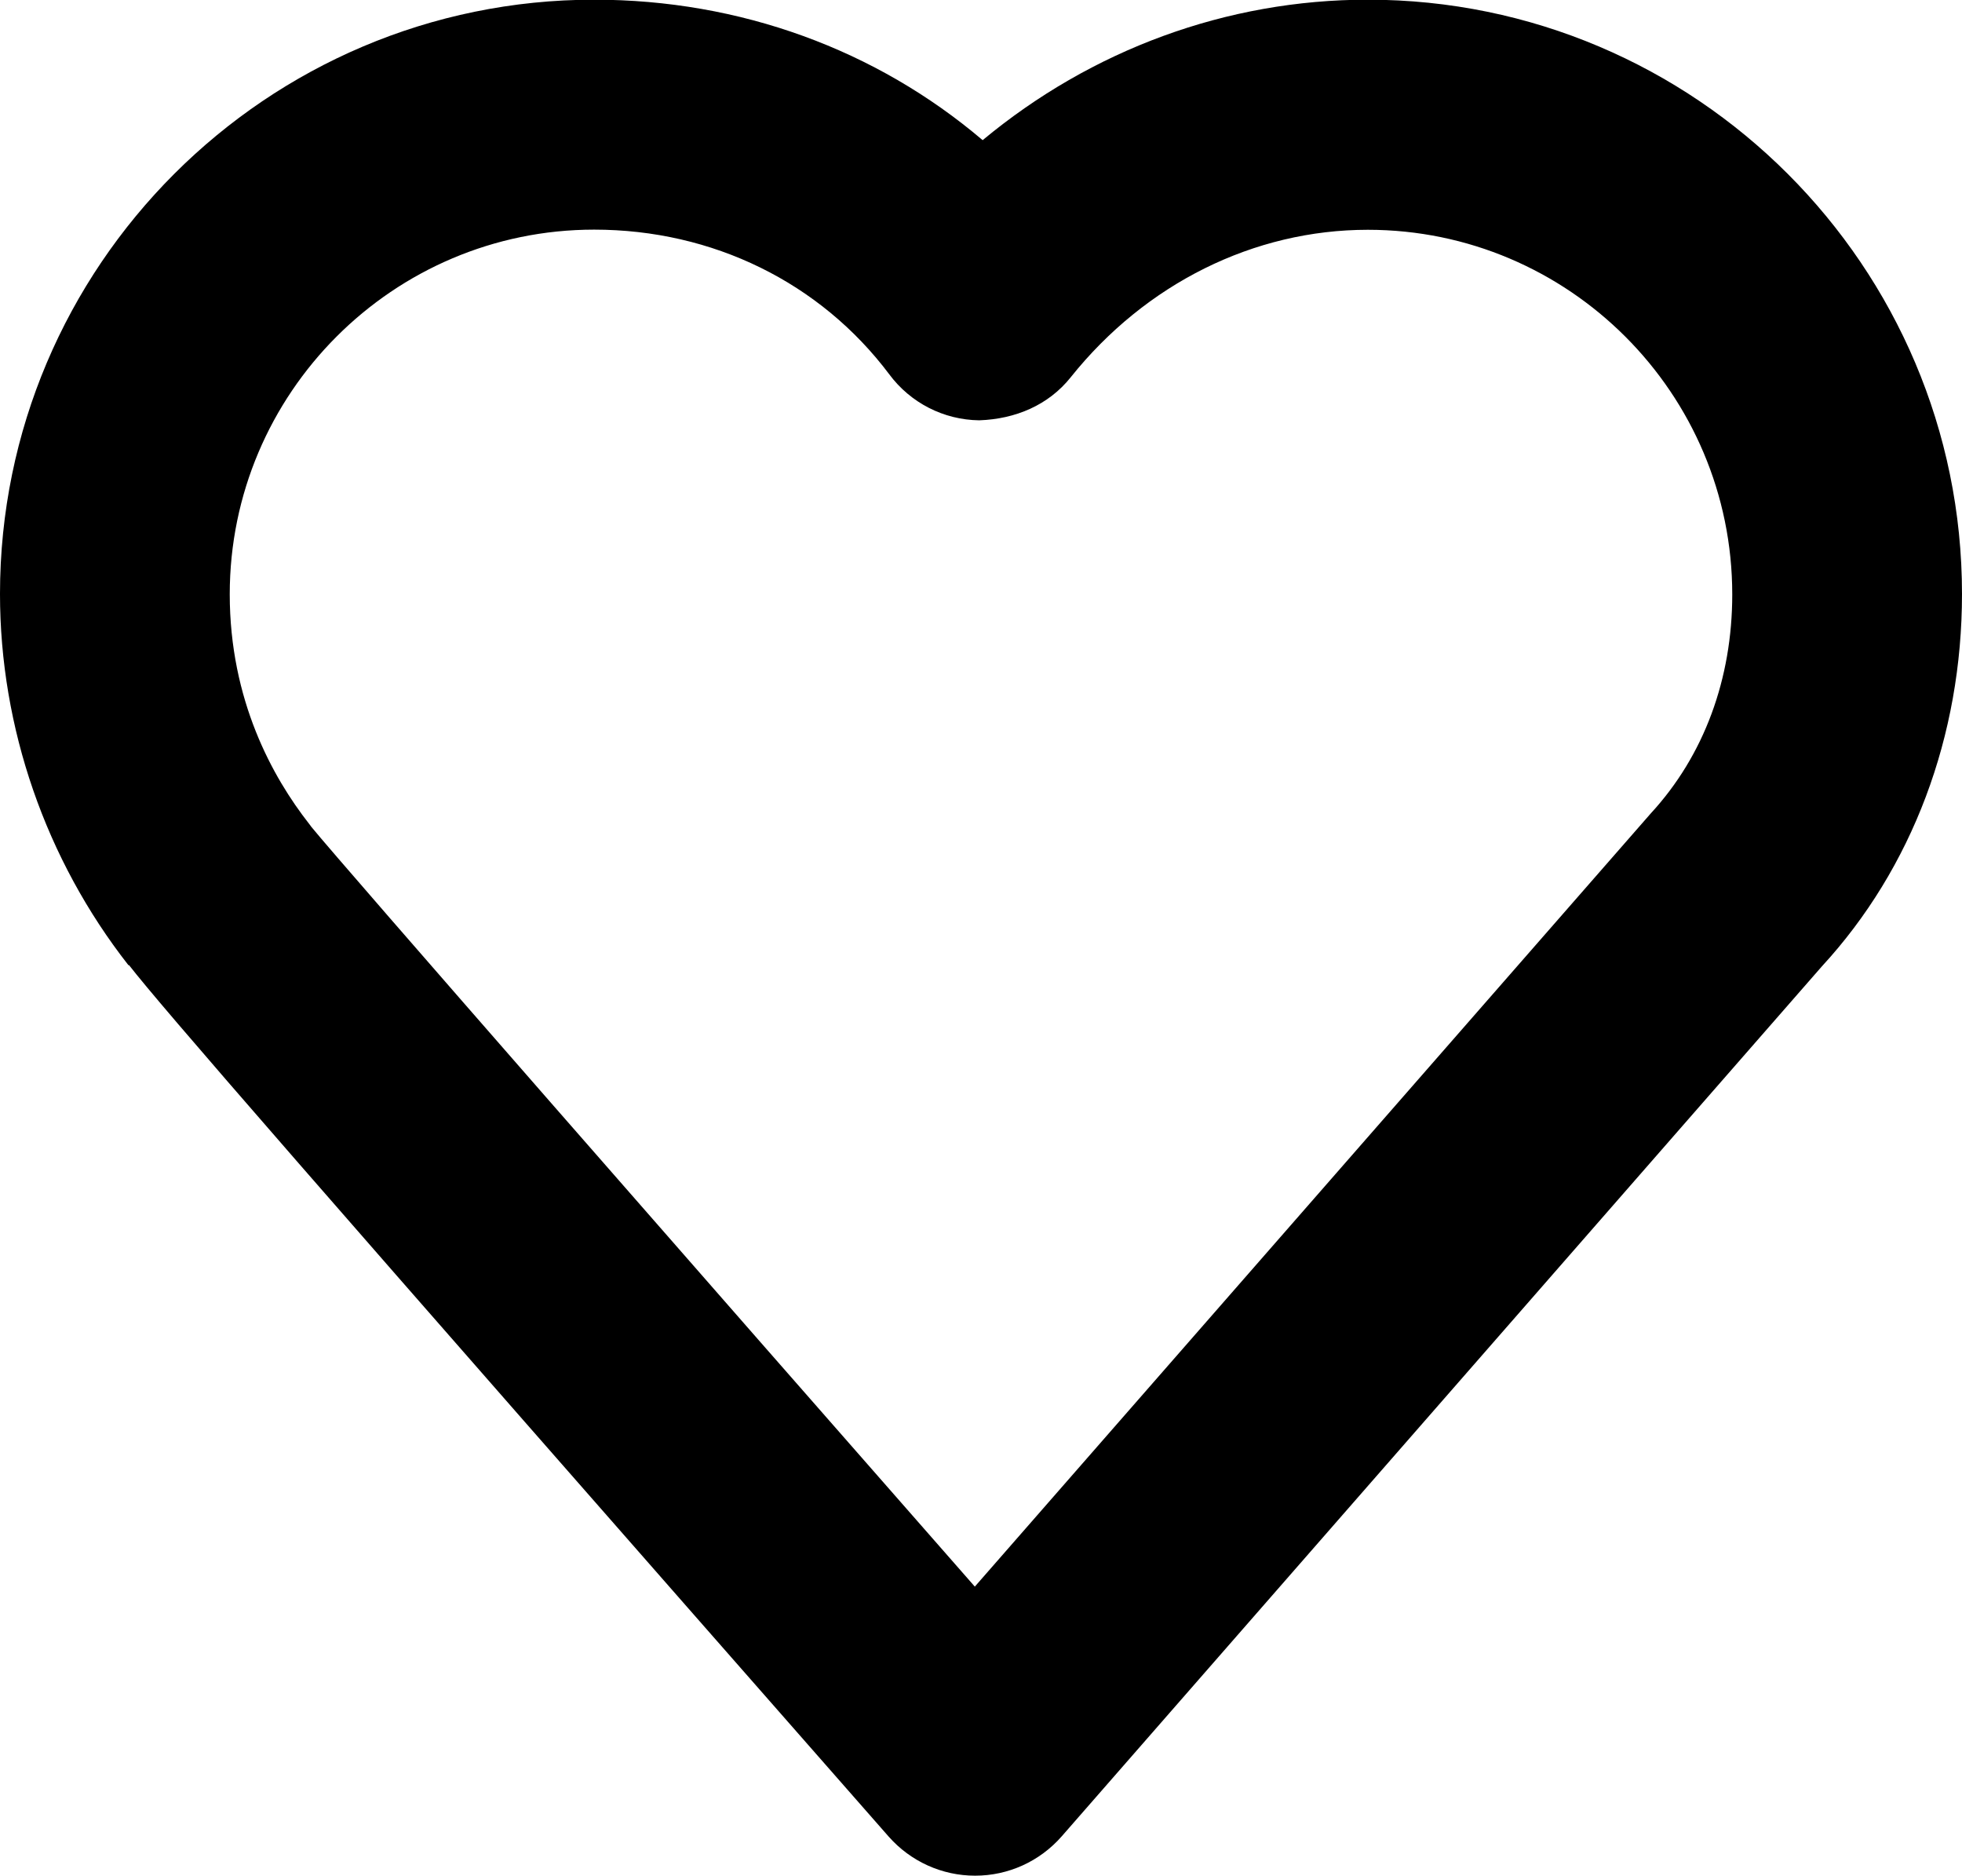
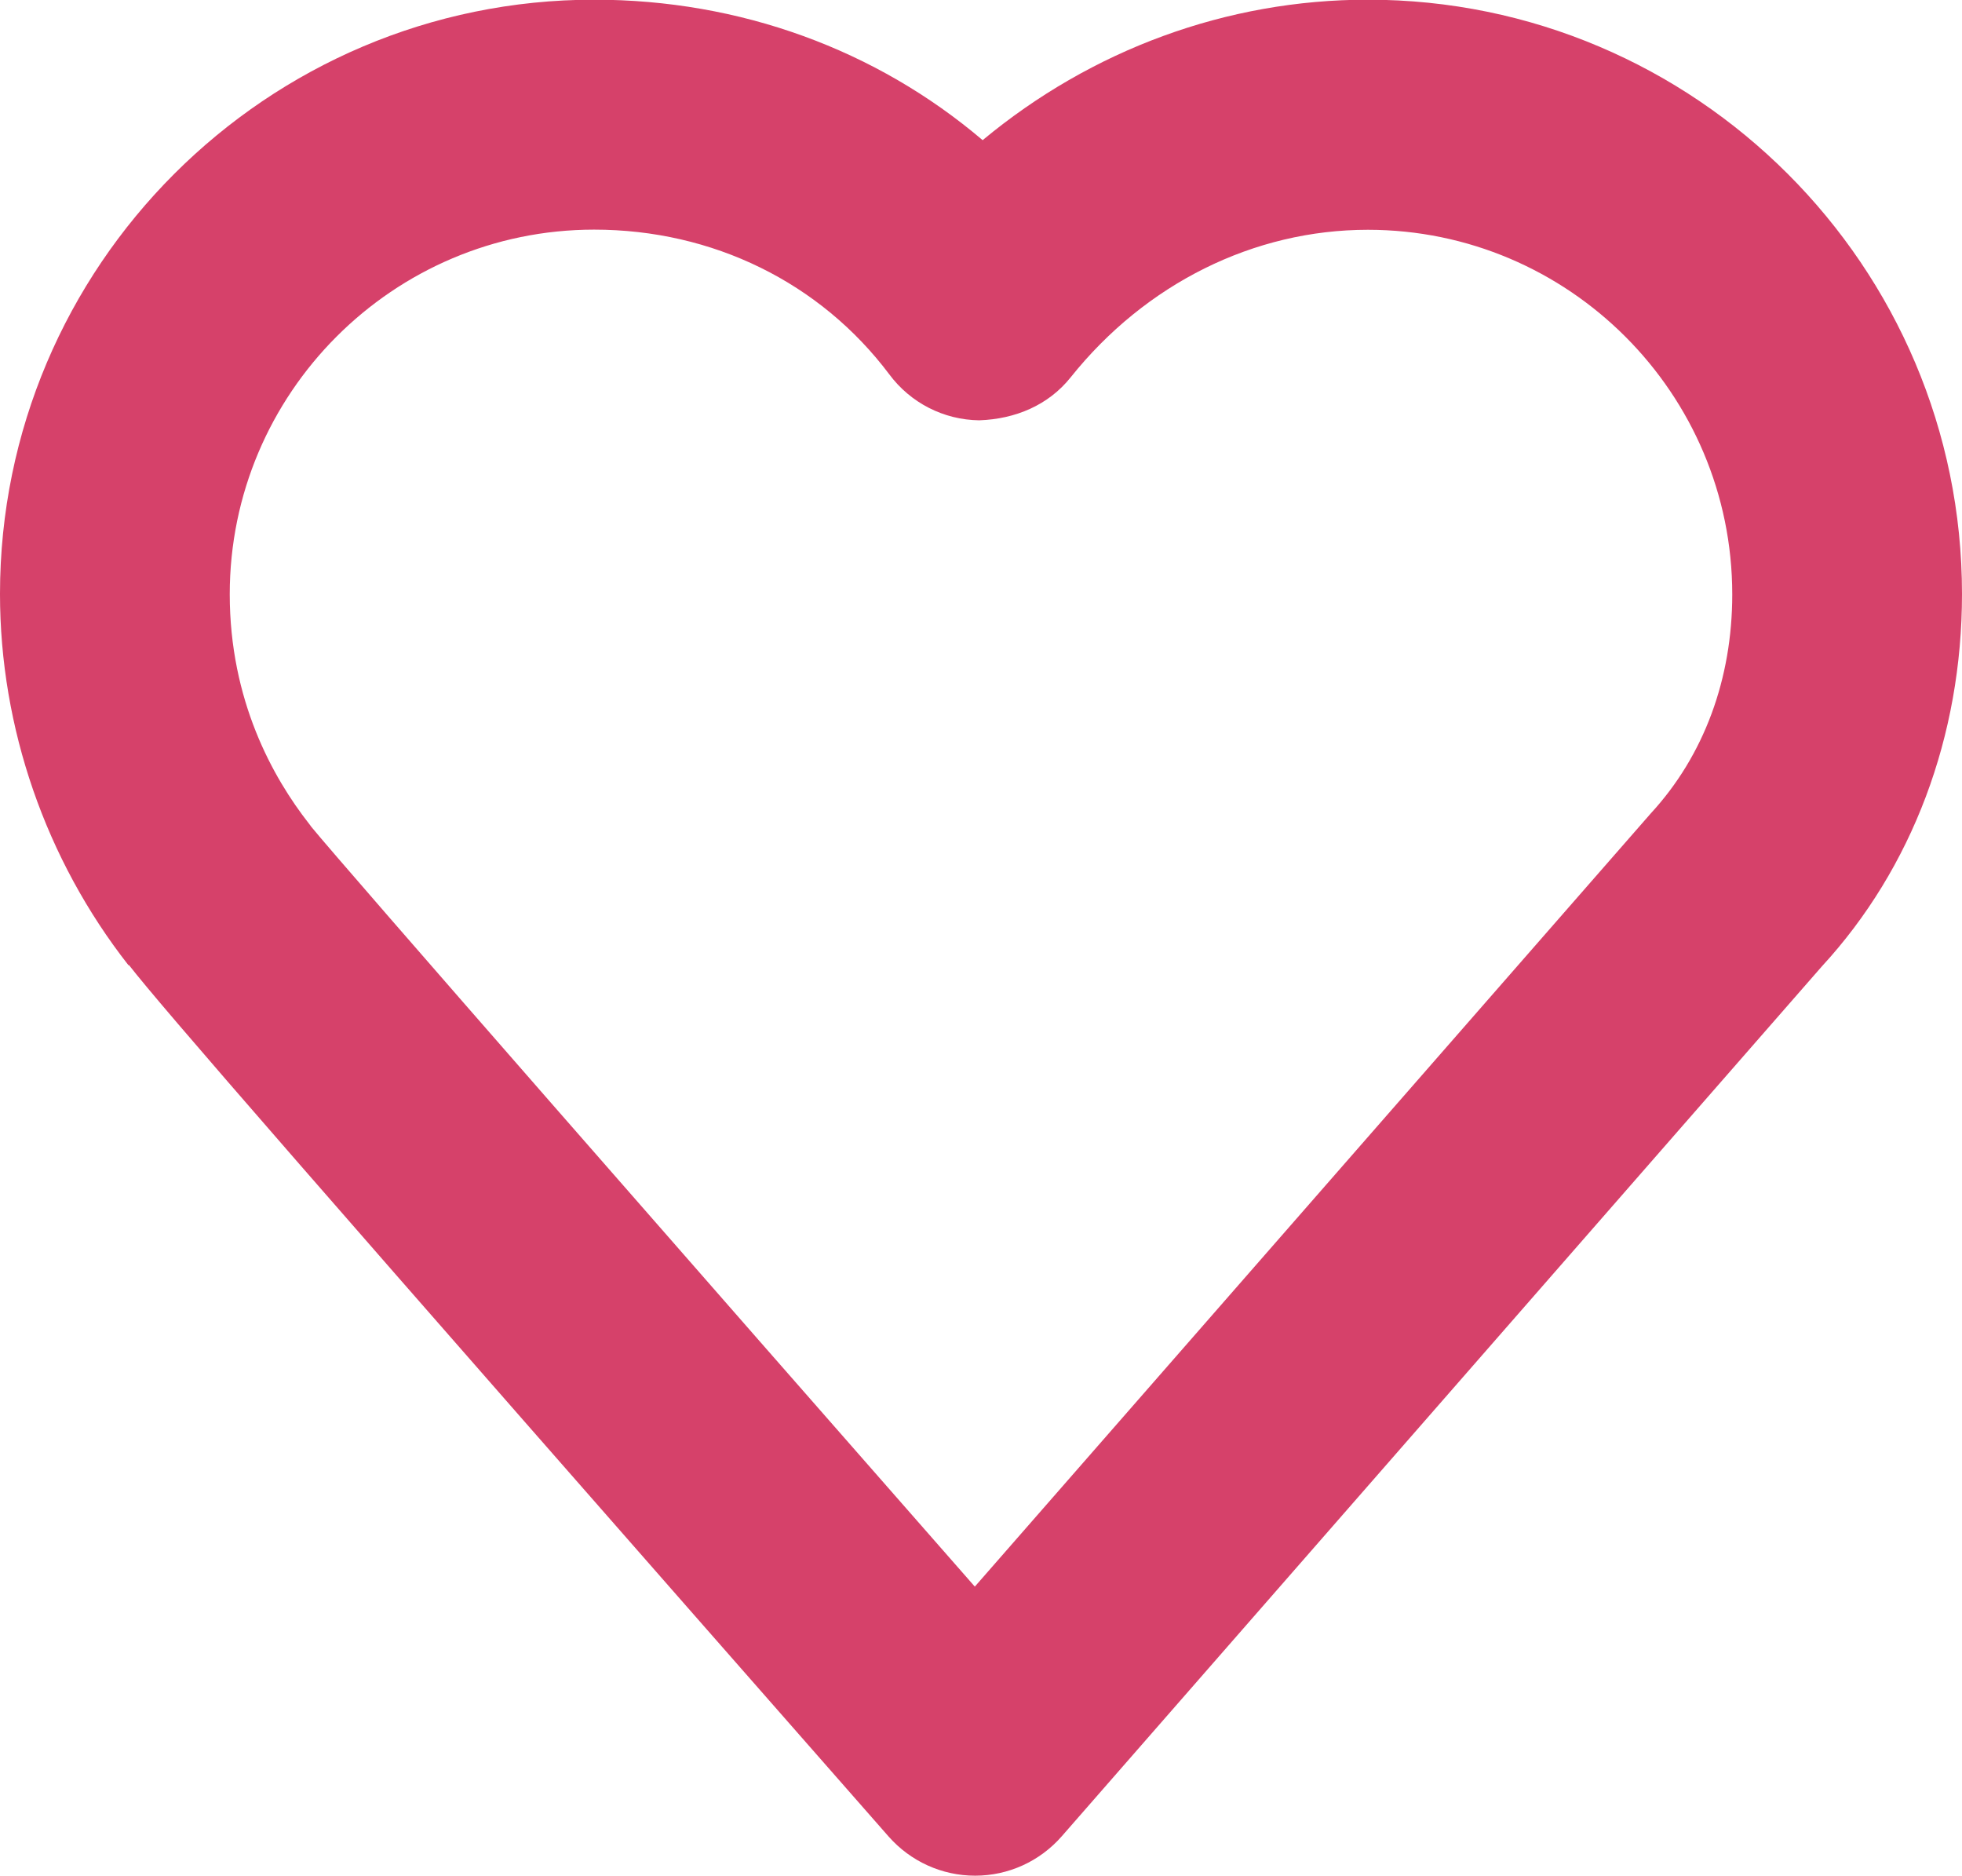
<svg xmlns="http://www.w3.org/2000/svg" version="1.0" id="Layer_1" x="0px" y="0px" width="12.545px" height="11.99px" viewBox="521.939 473.064 12.545 11.99" enable-background="new 521.939 473.064 12.545 11.99" xml:space="preserve">
  <g>
-     <path d="M528.174,485.055c-0.212,0-0.412-0.091-0.552-0.249c-3.798-4.324-4.644-5.298-4.858-5.572l-0.004,0.0 c-0.529-0.675-0.821-1.518-0.821-2.373c0-2.095,1.704-3.799,3.799-3.799c0.934,0,1.804,0.32,2.484,0.898 c0.696-0.578,1.56-0.898,2.463-0.898c2.095,0,3.799,1.704,3.799,3.799c0,0.909-0.318,1.754-0.896,2.381l-4.86,5.561 C528.587,484.964,528.386,485.055,528.174,485.055L528.174,485.055z M523.929,478.349c0.208,0.255,2.471,2.839,4.243,4.858 l4.323-4.944c0.34-0.369,0.52-0.86,0.52-1.399c0-1.285-1.045-2.331-2.33-2.331c-0.729,0-1.421,0.344-1.9,0.943 c-0.142,0.178-0.353,0.267-0.585,0.275c-0.227-0.003-0.439-0.111-0.575-0.294c-0.441-0.587-1.129-0.925-1.887-0.925 c-1.285,0-2.33,1.046-2.33,2.331c0,0.678,0.275,1.171,0.507,1.467C523.919,478.336,523.925,478.342,523.929,478.349z" />
+     <path fill="#d6416a" d="M528.174,485.055c-0.212,0-0.412-0.091-0.552-0.249c-3.798-4.324-4.644-5.298-4.858-5.572l-0.004,0.0 c-0.529-0.675-0.821-1.518-0.821-2.373c0-2.095,1.704-3.799,3.799-3.799c0.934,0,1.804,0.32,2.484,0.898 c0.696-0.578,1.56-0.898,2.463-0.898c2.095,0,3.799,1.704,3.799,3.799c0,0.909-0.318,1.754-0.896,2.381l-4.86,5.561 C528.587,484.964,528.386,485.055,528.174,485.055L528.174,485.055z M523.929,478.349c0.208,0.255,2.471,2.839,4.243,4.858 l4.323-4.944c0.34-0.369,0.52-0.86,0.52-1.399c0-1.285-1.045-2.331-2.33-2.331c-0.729,0-1.421,0.344-1.9,0.943 c-0.142,0.178-0.353,0.267-0.585,0.275c-0.227-0.003-0.439-0.111-0.575-0.294c-0.441-0.587-1.129-0.925-1.887-0.925 c-1.285,0-2.33,1.046-2.33,2.331c0,0.678,0.275,1.171,0.507,1.467C523.919,478.336,523.925,478.342,523.929,478.349z" />
  </g>
</svg>
